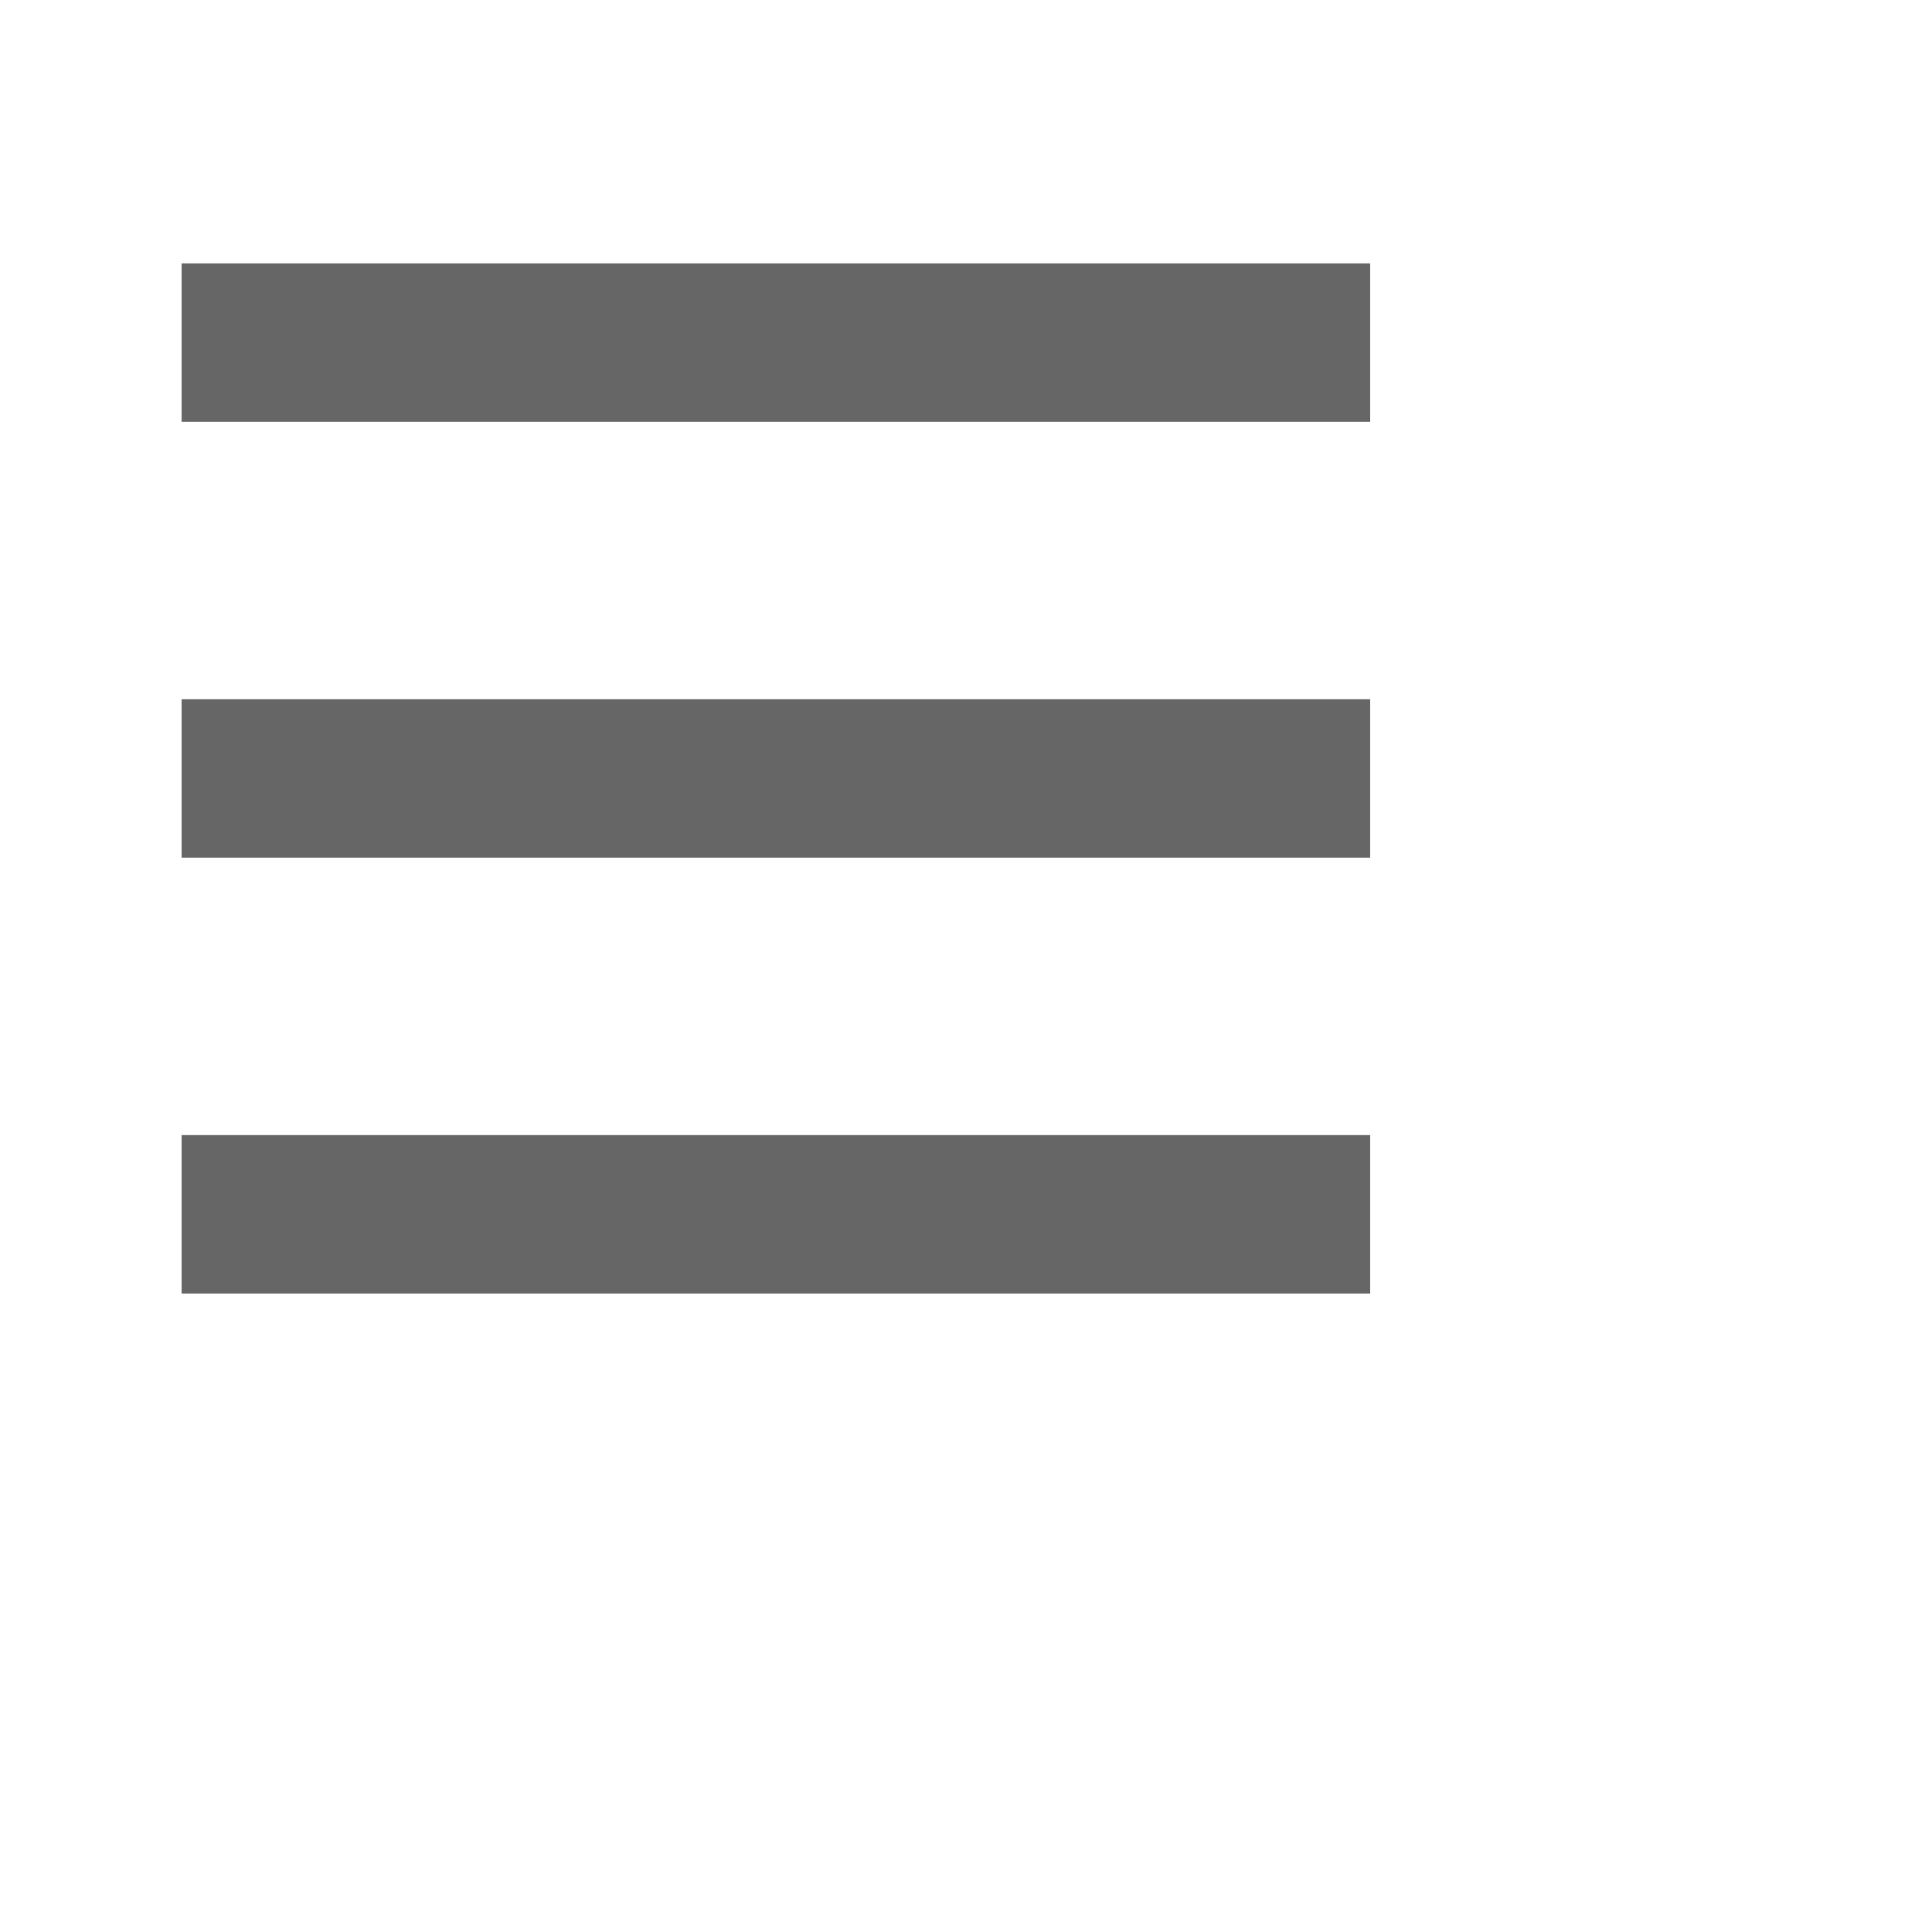
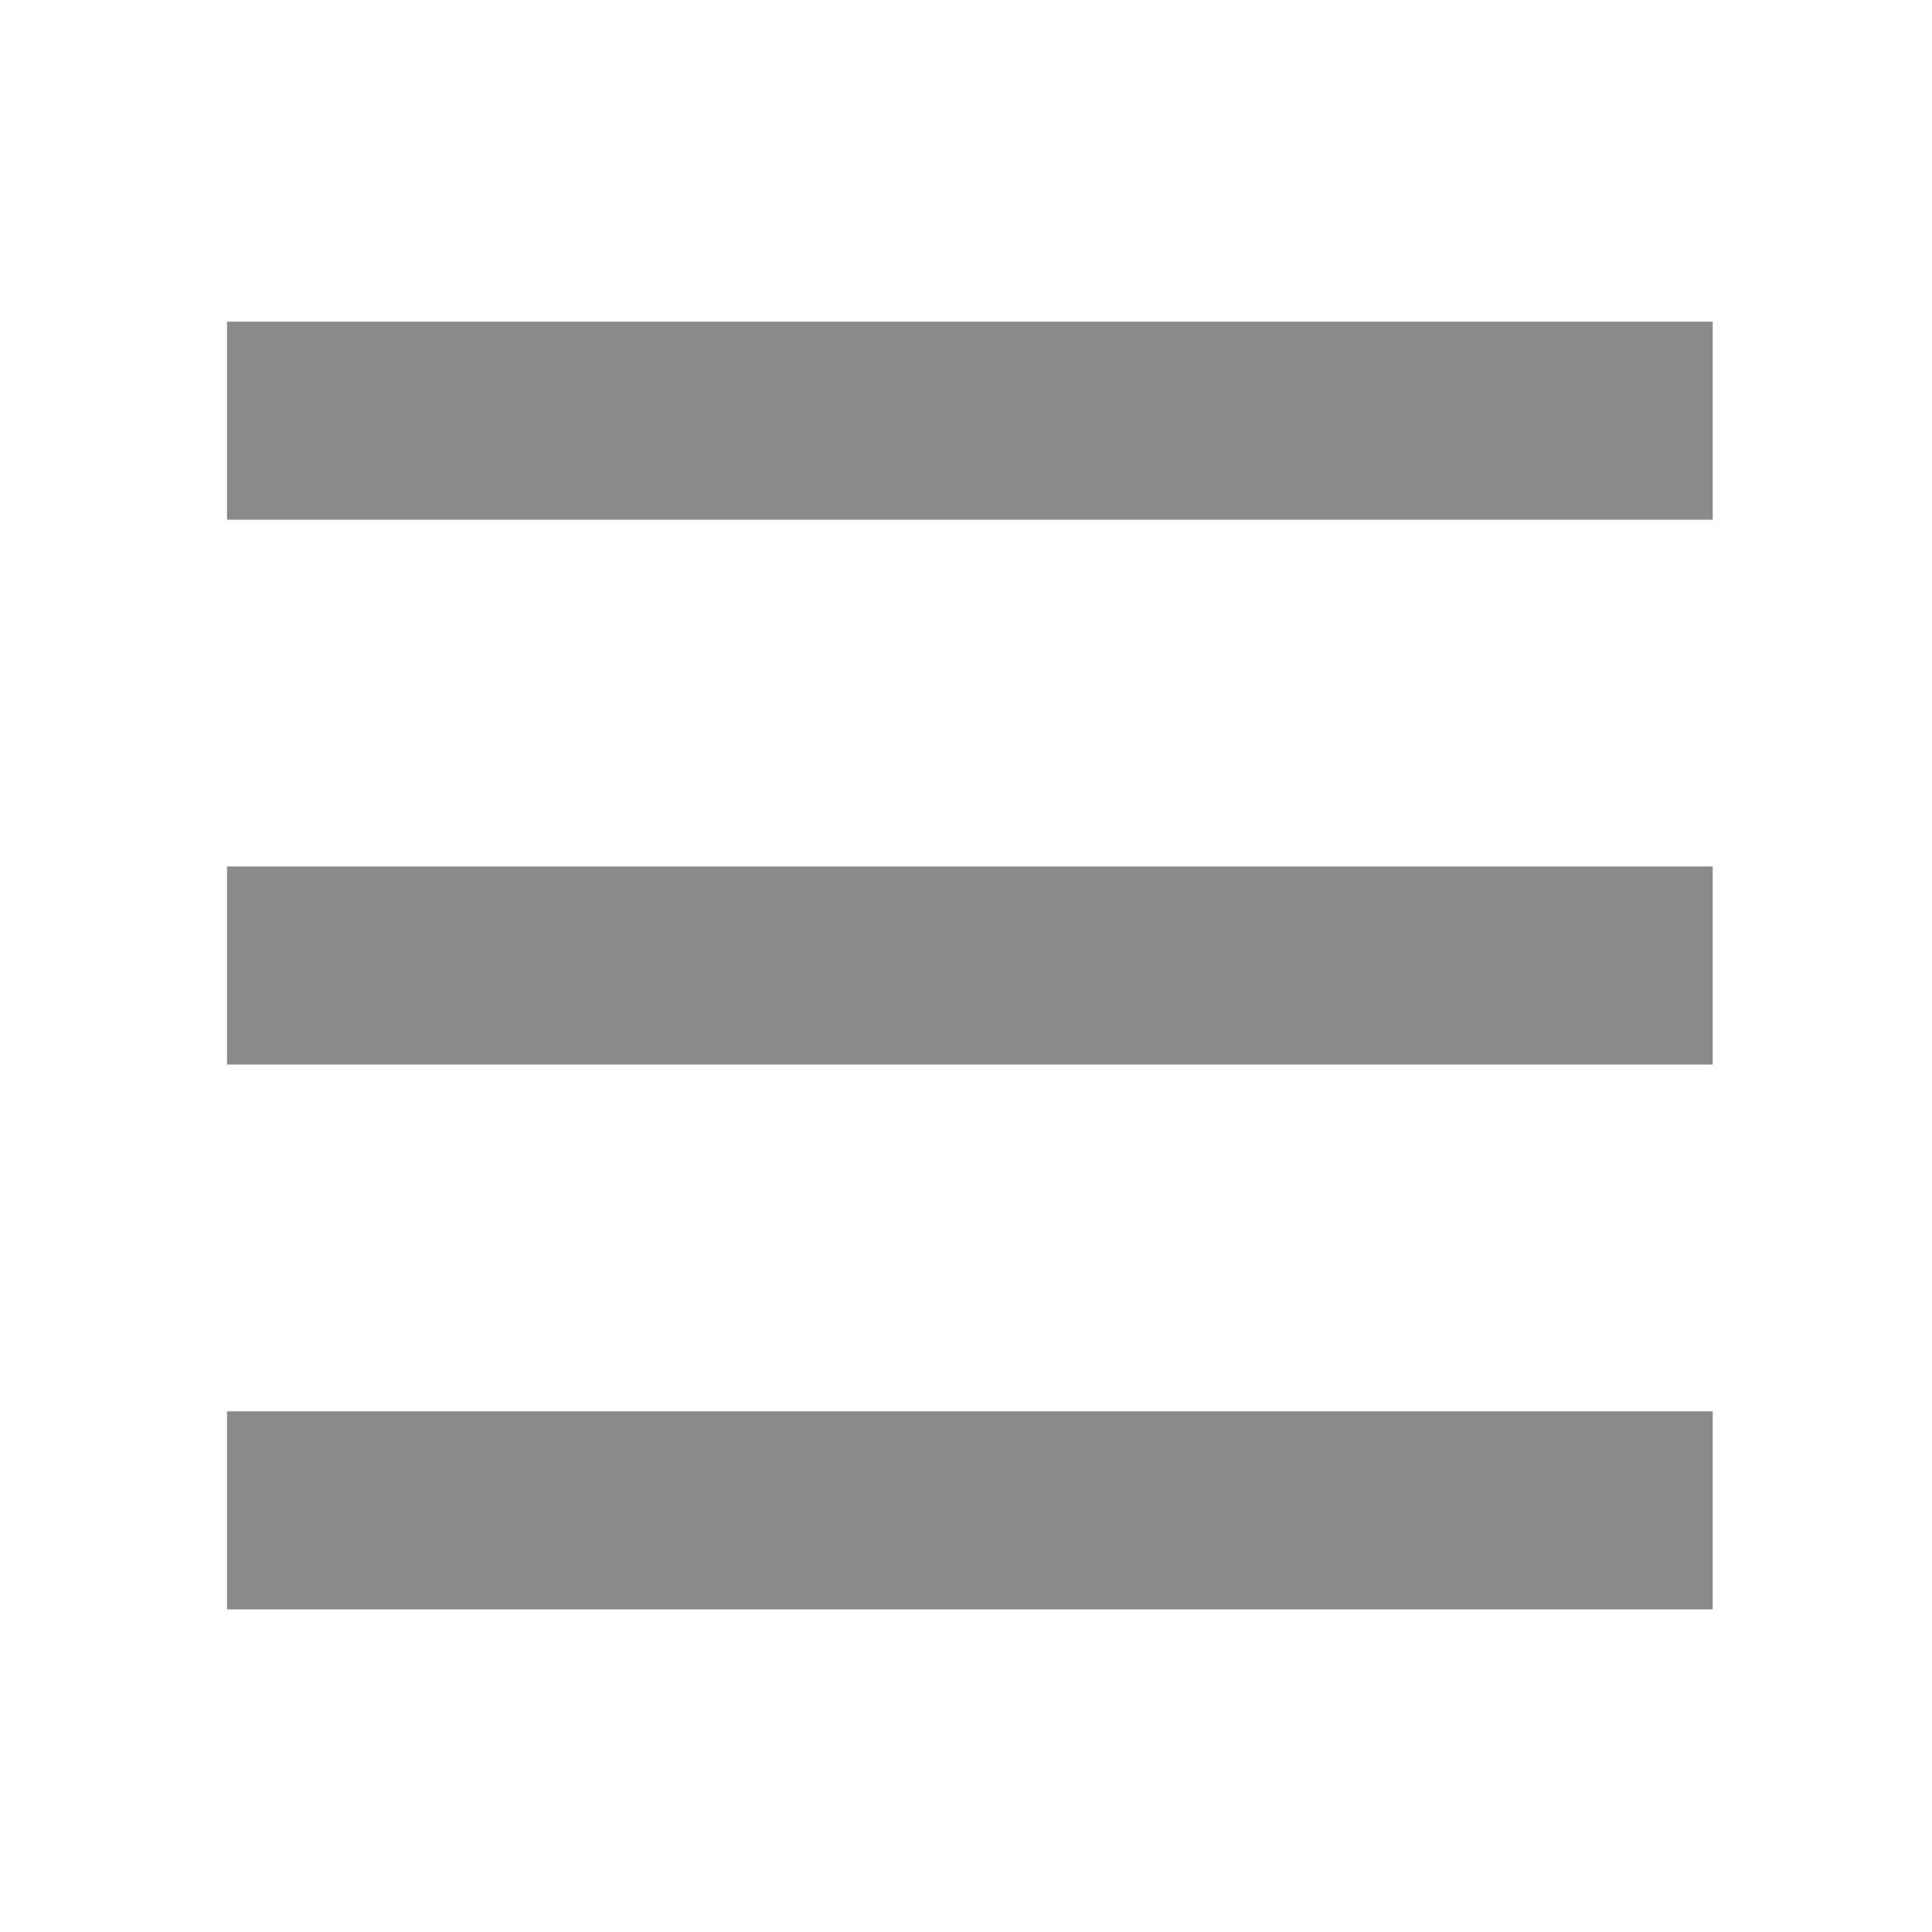
- <svg xmlns="http://www.w3.org/2000/svg" class="icon" width="200px" height="200px" viewBox="0 0 1024 1024" version="1.1">
-   <g fill="#666666" transform="matrix(1 0 0 1 0 0) scale(0.8, -0.8) translate(0, -900)">
-     <path d="M120.32 725.504h787.456v-104.96H120.32zM120.32 436.736h787.456v-104.96H120.32zM120.32 147.968h787.456v-104.96H120.32z" />
-   </g>
+ <svg xmlns="http://www.w3.org/2000/svg" version="1.1" width="32" height="32" viewBox="0 0 32 32">
+   <path fill="#8a8a8a" d="M3.76 5.328h24.608v3.28h-24.608zM3.76 14.352h24.608v3.28h-24.608zM3.76 23.376h24.608v3.28h-24.608z" />
</svg>
